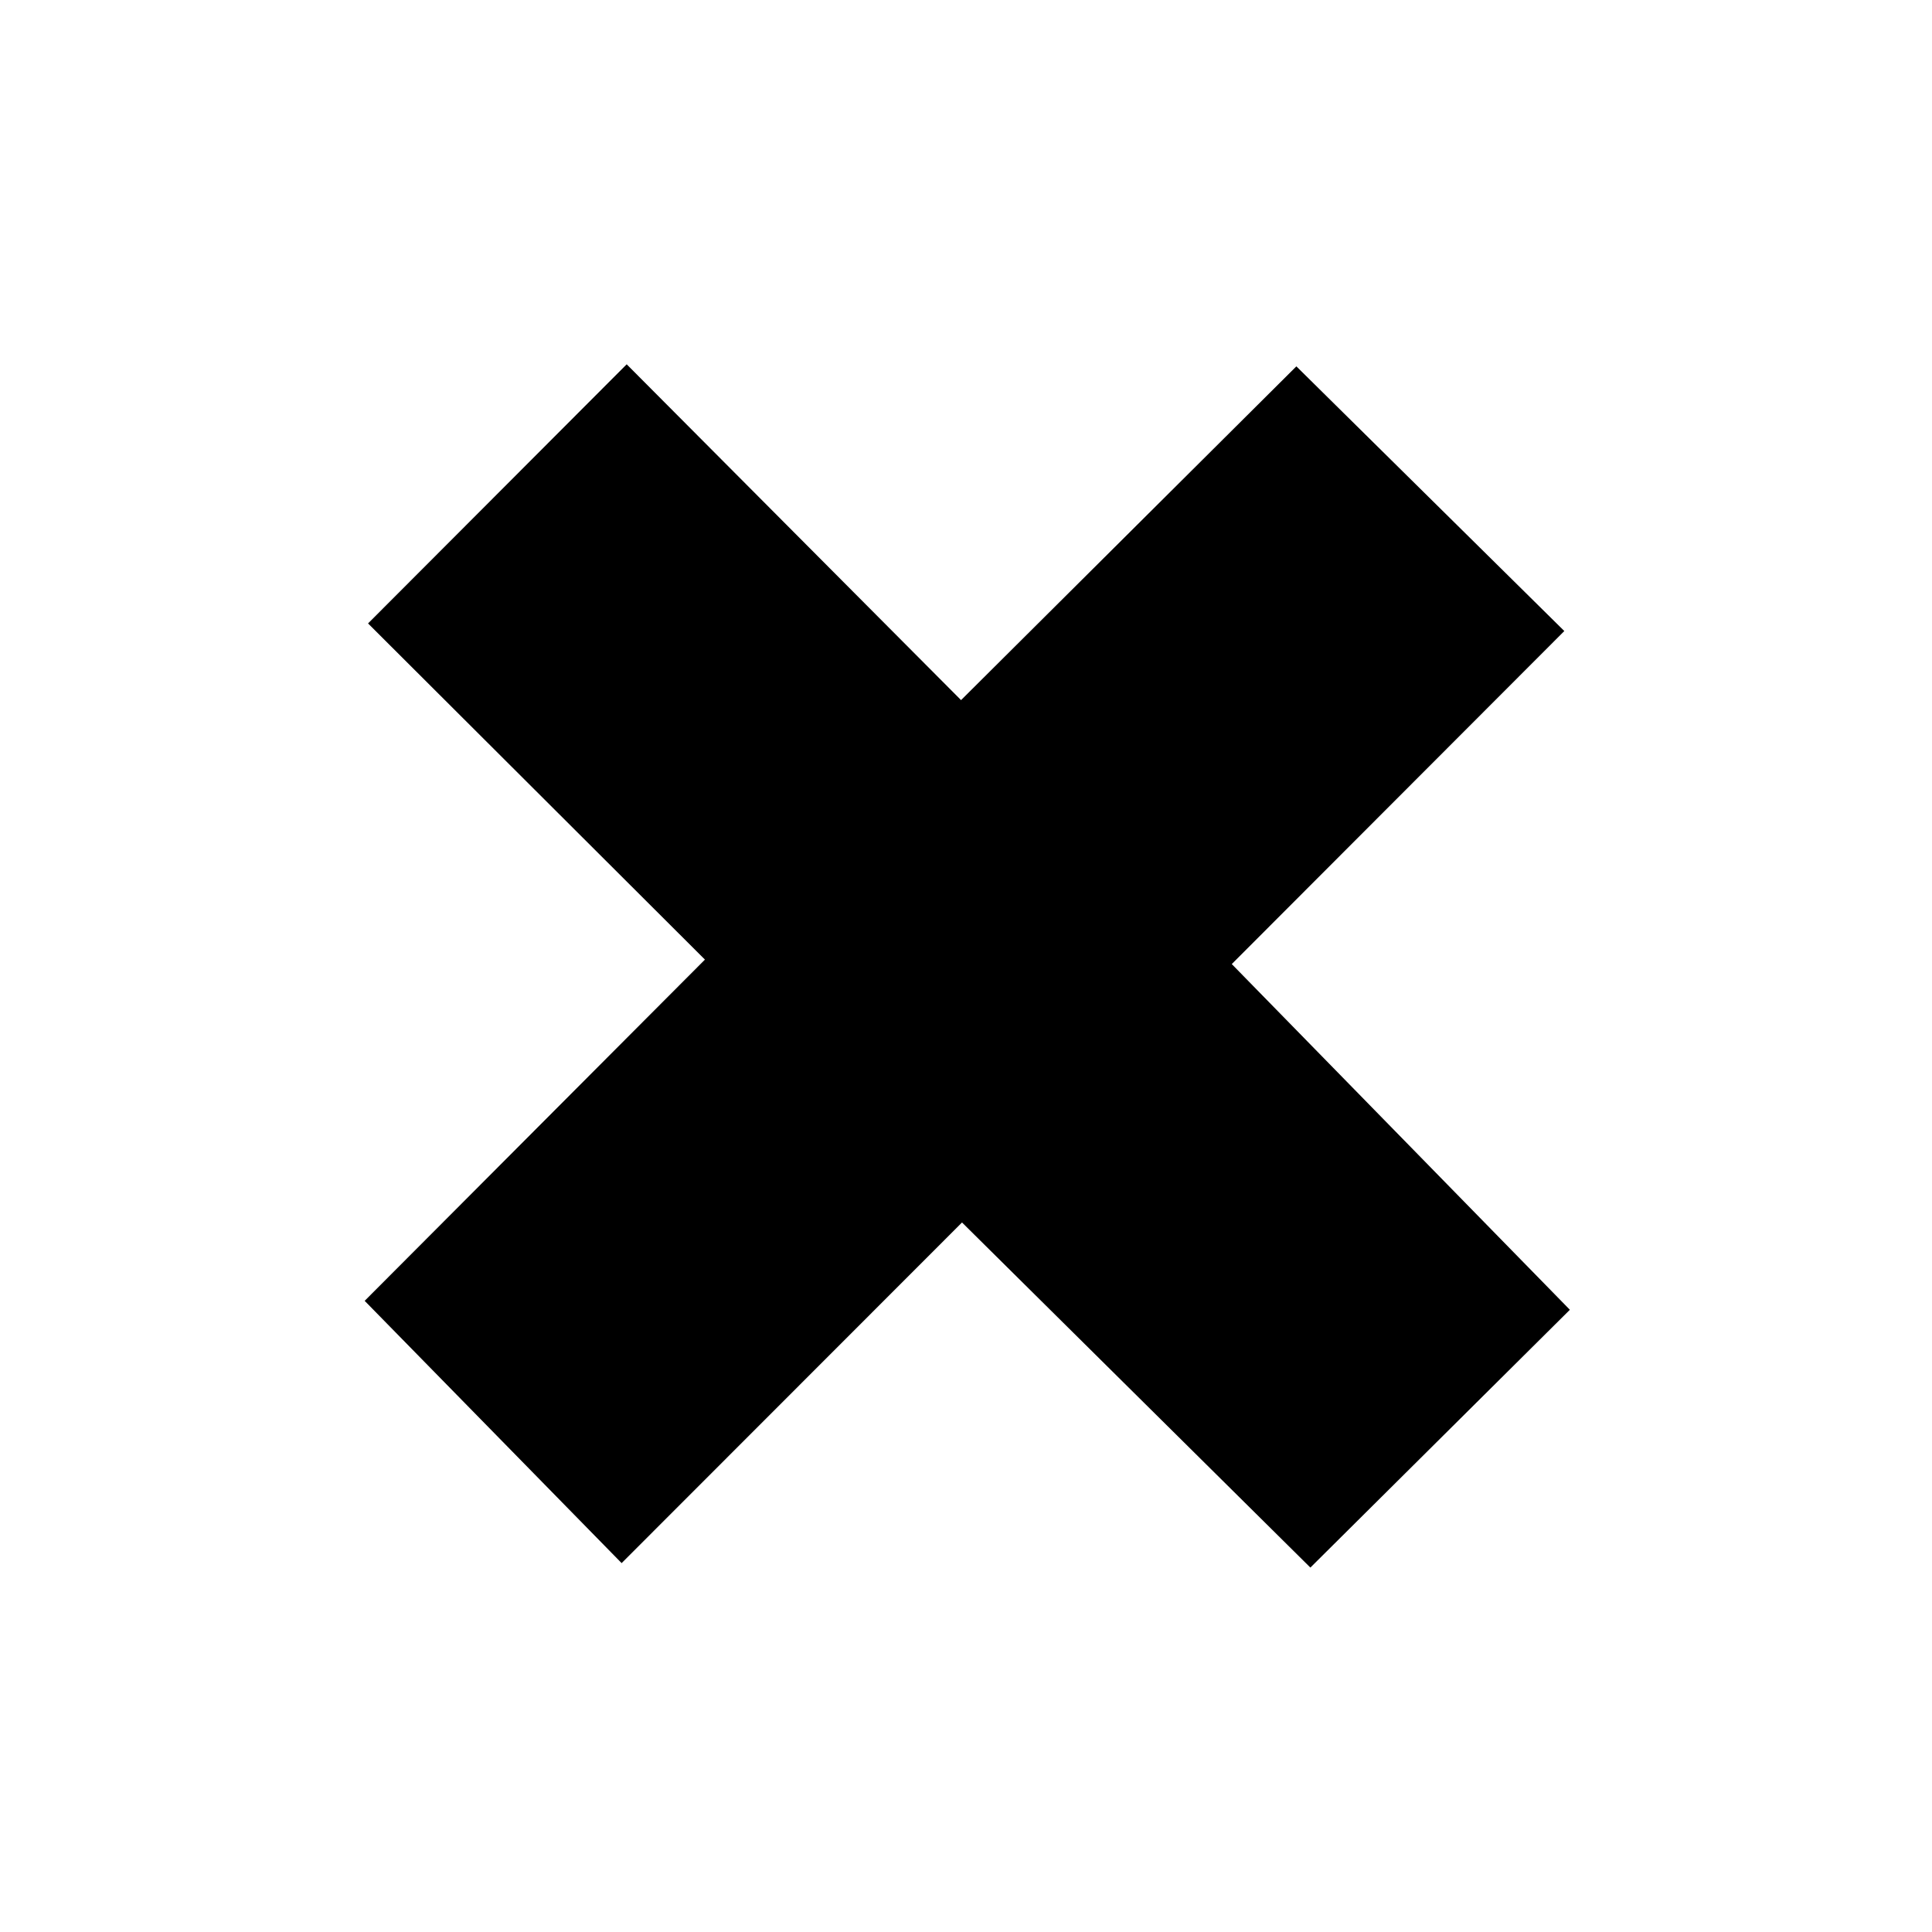
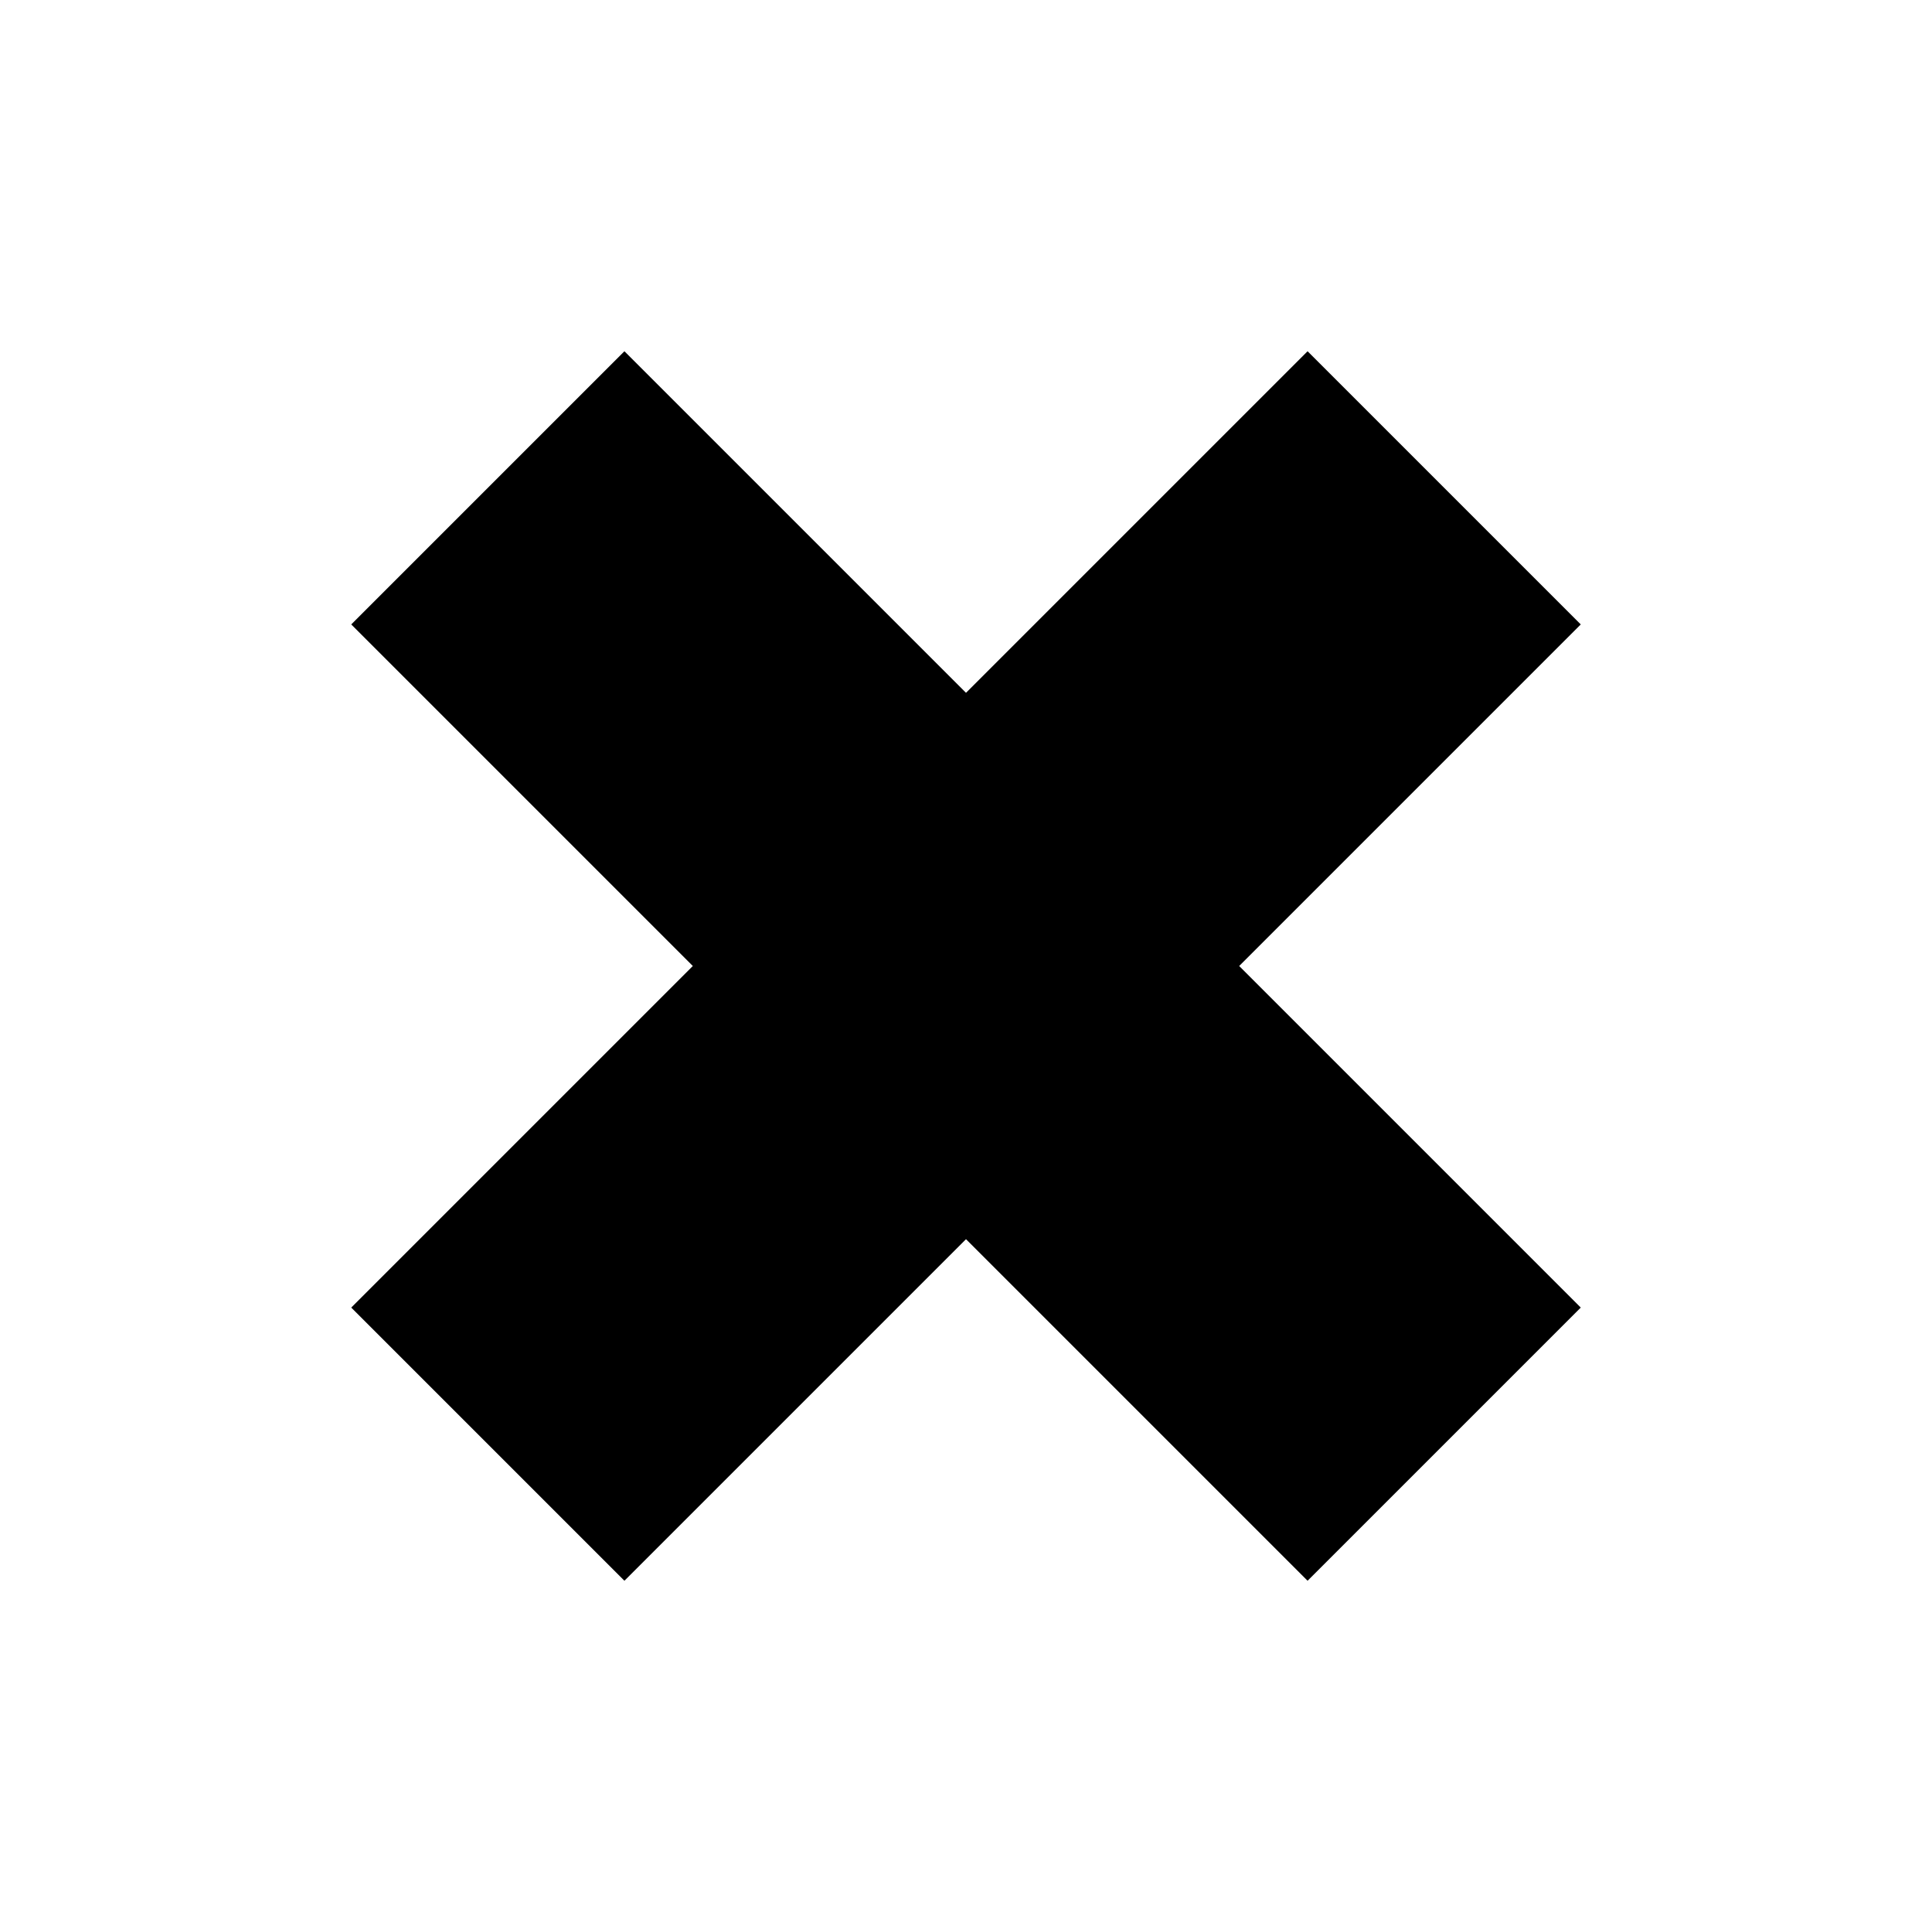
- <svg xmlns="http://www.w3.org/2000/svg" xmlns:xlink="http://www.w3.org/1999/xlink" width="16" height="16" id="svg2" version="1.0">
+ <svg xmlns="http://www.w3.org/2000/svg" xmlns:xlink="http://www.w3.org/1999/xlink" width="20" height="20" id="svg2" version="1.0">
  <defs id="defs4">
    <linearGradient id="linearGradient4535">
      <stop style="stop-color:#ffecb9;stop-opacity:1;" offset="0" id="stop4537" />
      <stop style="stop-color:#f0af00;stop-opacity:1;" offset="1" id="stop4539" />
    </linearGradient>
    <linearGradient id="linearGradient3924">
      <stop style="stop-color:#f0f0f0;stop-opacity:1;" offset="0" id="stop3926" />
      <stop style="stop-color:#d2d2d2;stop-opacity:1;" offset="1" id="stop3928" />
    </linearGradient>
-     <linearGradient xlink:href="#linearGradient4535" id="linearGradient4541" x1="16.037" y1="6.957" x2="16.012" y2="16.841" gradientUnits="userSpaceOnUse" gradientTransform="translate(-0.951418,2.9802322e-8)" />
+     <linearGradient xlink:href="#linearGradient4535" id="linearGradient4541" x1="16.037" y1="6.957" x2="16.012" y2="16.841" gradientUnits="userSpaceOnUse" gradientTransform="translate(-0.951418)" />
    <linearGradient id="linearGradient4535-2">
      <stop style="stop-color:#ffecb9;stop-opacity:1;" offset="0" id="stop4537-2" />
      <stop style="stop-color:#f0af00;stop-opacity:1;" offset="1" id="stop4539-5" />
    </linearGradient>
    <linearGradient id="linearGradient3924-2">
      <stop style="stop-color:#f0f0f0;stop-opacity:1;" offset="0" id="stop3926-2" />
      <stop style="stop-color:#d2d2d2;stop-opacity:1;" offset="1" id="stop3928-7" />
    </linearGradient>
-     <linearGradient xlink:href="#linearGradient4535-2" id="linearGradient4541-5" x1="16.037" y1="6.957" x2="16.012" y2="16.841" gradientUnits="userSpaceOnUse" gradientTransform="translate(-0.951418,2.9802322e-8)" />
+     <linearGradient xlink:href="#linearGradient4535-2" id="linearGradient4541-5" x1="16.037" y1="6.957" x2="16.012" y2="16.841" gradientUnits="userSpaceOnUse" gradientTransform="translate(-0.951418)" />
    <linearGradient y2="22.568" x2="18.022" y1="16.738" x1="11.139" gradientTransform="translate(-4.3,-1.000173)" gradientUnits="userSpaceOnUse" id="linearGradient2475" xlink:href="#linearGradient5126" />
    <linearGradient y2="16.839" x2="12.772" y1="10.475" x1="6.457" gradientTransform="translate(-4.3,-1.000173)" gradientUnits="userSpaceOnUse" id="linearGradient2472" xlink:href="#linearGradient5118" />
    <linearGradient y2="16.839" x2="12.772" y1="10.475" x1="6.457" gradientTransform="translate(0.6174322,-0.9876879)" gradientUnits="userSpaceOnUse" id="linearGradient5185" xlink:href="#linearGradient5118" />
    <linearGradient y2="22.568" x2="18.022" y1="16.738" x1="11.139" gradientTransform="translate(0.6174322,-0.9876879)" gradientUnits="userSpaceOnUse" id="linearGradient5183" xlink:href="#linearGradient5126" />
    <linearGradient y2="22.568" x2="18.022" y1="16.738" x1="11.139" gradientTransform="translate(0.6174322,-0.9876879)" gradientUnits="userSpaceOnUse" id="linearGradient5160" xlink:href="#linearGradient5126" />
    <linearGradient y2="16.839" x2="12.772" y1="10.475" x1="6.457" gradientTransform="translate(0.6174322,-0.9876879)" gradientUnits="userSpaceOnUse" id="linearGradient5157" xlink:href="#linearGradient5118" />
-     <linearGradient y2="16.839" x2="12.772" y1="10.475" x1="6.457" gradientTransform="translate(0.6174321,7.0197679e-8)" gradientUnits="userSpaceOnUse" id="linearGradient5154" xlink:href="#linearGradient5118" />
-     <linearGradient y2="22.568" x2="18.022" y1="16.738" x1="11.139" gradientTransform="translate(0.6174321,7.0197679e-8)" gradientUnits="userSpaceOnUse" id="linearGradient5152" xlink:href="#linearGradient5126" />
-     <linearGradient gradientTransform="translate(0.6174321,7.0197679e-8)" y2="22.568" x2="18.022" y1="16.738" x1="11.139" gradientUnits="userSpaceOnUse" id="linearGradient5146" xlink:href="#linearGradient5126" />
-     <linearGradient gradientTransform="translate(0.6174321,7.0197679e-8)" y2="16.839" x2="12.772" y1="10.475" x1="6.457" gradientUnits="userSpaceOnUse" id="linearGradient5143" xlink:href="#linearGradient5118" />
+     <linearGradient y2="16.839" x2="12.772" y1="10.475" x1="6.457" gradientTransform="translate(0.6174321)" gradientUnits="userSpaceOnUse" id="linearGradient5154" xlink:href="#linearGradient5118" />
+     <linearGradient y2="22.568" x2="18.022" y1="16.738" x1="11.139" gradientTransform="translate(0.6174321)" gradientUnits="userSpaceOnUse" id="linearGradient5152" xlink:href="#linearGradient5126" />
+     <linearGradient gradientTransform="translate(0.6174321)" y2="22.568" x2="18.022" y1="16.738" x1="11.139" gradientUnits="userSpaceOnUse" id="linearGradient5146" xlink:href="#linearGradient5126" />
+     <linearGradient gradientTransform="translate(0.6174321)" y2="16.839" x2="12.772" y1="10.475" x1="6.457" gradientUnits="userSpaceOnUse" id="linearGradient5143" xlink:href="#linearGradient5118" />
    <linearGradient y2="16.839" x2="12.772" y1="10.475" x1="6.457" gradientUnits="userSpaceOnUse" id="linearGradient5140" xlink:href="#linearGradient5118" />
    <linearGradient y2="22.568" x2="18.022" y1="16.738" x1="11.139" gradientUnits="userSpaceOnUse" id="linearGradient5138" xlink:href="#linearGradient5126" />
    <linearGradient gradientUnits="userSpaceOnUse" y2="22.568" x2="18.022" y1="16.738" x1="11.139" id="linearGradient5132" xlink:href="#linearGradient5126" />
    <linearGradient gradientUnits="userSpaceOnUse" y2="16.839" x2="12.772" y1="10.475" x1="6.457" id="linearGradient5124" xlink:href="#linearGradient5118" />
    <linearGradient y2="15.945" x2="10.01" y1="4.933" x1="10.01" gradientTransform="translate(-1.008097,0.996916)" gradientUnits="userSpaceOnUse" id="linearGradient3946" xlink:href="#linearGradient3151" />
    <linearGradient id="linearGradient3151">
      <stop id="stop3153" offset="0" style="stop-color:#fbf4e6;stop-opacity:1;" />
      <stop id="stop3155" offset="1" style="stop-color:#f2dcaf;stop-opacity:1;" />
    </linearGradient>
    <linearGradient id="linearGradient5118">
      <stop id="stop5120" offset="0" style="stop-color:#ffecb9;stop-opacity:1;" />
      <stop id="stop5122" offset="1" style="stop-color:#f0af00;stop-opacity:1;" />
    </linearGradient>
    <linearGradient id="linearGradient5126">
      <stop id="stop5128" offset="0" style="stop-color:#ffecb9;stop-opacity:1;" />
      <stop id="stop5130" offset="1" style="stop-color:#f0af00;stop-opacity:1;" />
    </linearGradient>
-     <linearGradient y2="15.966" x2="10.061" y1="1.067" x1="9.911" gradientTransform="translate(-2,-2.9802322e-8)" gradientUnits="userSpaceOnUse" id="linearGradient3037" xlink:href="#linearGradient3924-8" />
+     <linearGradient y2="15.966" x2="10.061" y1="1.067" x1="9.911" gradientTransform="translate(-2)" gradientUnits="userSpaceOnUse" id="linearGradient3037" xlink:href="#linearGradient3924-8" />
    <linearGradient id="linearGradient3924-8">
      <stop id="stop3926-5" offset="0" style="stop-color:#f0f0f0;stop-opacity:1;" />
      <stop id="stop3928-3" offset="1" style="stop-color:#d2d2d2;stop-opacity:1;" />
    </linearGradient>
-     <linearGradient gradientTransform="translate(-0.951418,2.9802322e-8)" gradientUnits="userSpaceOnUse" y2="16.841" x2="16.012" y1="6.957" x1="16.037" id="linearGradient4541-6" xlink:href="#linearGradient4535-1" />
+     <linearGradient gradientTransform="translate(-0.951418)" gradientUnits="userSpaceOnUse" y2="16.841" x2="16.012" y1="6.957" x1="16.037" id="linearGradient4541-6" xlink:href="#linearGradient4535-1" />
    <linearGradient id="linearGradient3924-3">
      <stop id="stop3926-52" offset="0" style="stop-color:#f0f0f0;stop-opacity:1;" />
      <stop id="stop3928-2" offset="1" style="stop-color:#d2d2d2;stop-opacity:1;" />
    </linearGradient>
    <linearGradient id="linearGradient4535-1">
      <stop id="stop4537-8" offset="0" style="stop-color:#ffecb9;stop-opacity:1;" />
      <stop id="stop4539-8" offset="1" style="stop-color:#f0af00;stop-opacity:1;" />
    </linearGradient>
-     <linearGradient gradientTransform="translate(-0.951418,2.9802322e-8)" gradientUnits="userSpaceOnUse" y2="16.841" x2="16.012" y1="6.957" x1="16.037" id="linearGradient4541-3" xlink:href="#linearGradient4535-3" />
+     <linearGradient gradientTransform="translate(-0.951418)" gradientUnits="userSpaceOnUse" y2="16.841" x2="16.012" y1="6.957" x1="16.037" id="linearGradient4541-3" xlink:href="#linearGradient4535-3" />
    <linearGradient id="linearGradient3924-29">
      <stop id="stop3926-7" offset="0" style="stop-color:#f0f0f0;stop-opacity:1;" />
      <stop id="stop3928-5" offset="1" style="stop-color:#d2d2d2;stop-opacity:1;" />
    </linearGradient>
    <linearGradient id="linearGradient4535-3">
      <stop id="stop4537-7" offset="0" style="stop-color:#ffecb9;stop-opacity:1;" />
      <stop id="stop4539-57" offset="1" style="stop-color:#f0af00;stop-opacity:1;" />
    </linearGradient>
  </defs>
-   <g id="layer1" transform="translate(0,-6)">
-     <path style="fill:#000000;fill-opacity:1;fill-rule:evenodd;stroke:none" d="m 3.02,16.773 2.128,2.172 2.819,-2.821 2.885,2.858 2.149,-2.135 L 10.201,13.984 12.955,11.226 10.736,9.034 7.959,11.798 5.19,9.017 3.048,11.163 5.838,13.947 3.02,16.773 z" id="path2385" />
+   <g id="layer1" transform="translate(0,-2)">
+     <path style="fill:#000000;fill-opacity:1;fill-rule:evenodd;stroke:none" d="M 3.636,8.464 7.172,12 3.636,15.536 6.464,18.364 10,14.828 13.536,18.364 16.364,15.536 12.828,12 16.364,8.464 13.536,5.636 10,9.172 6.464,5.636 Z" id="path2385" />
  </g>
</svg>
